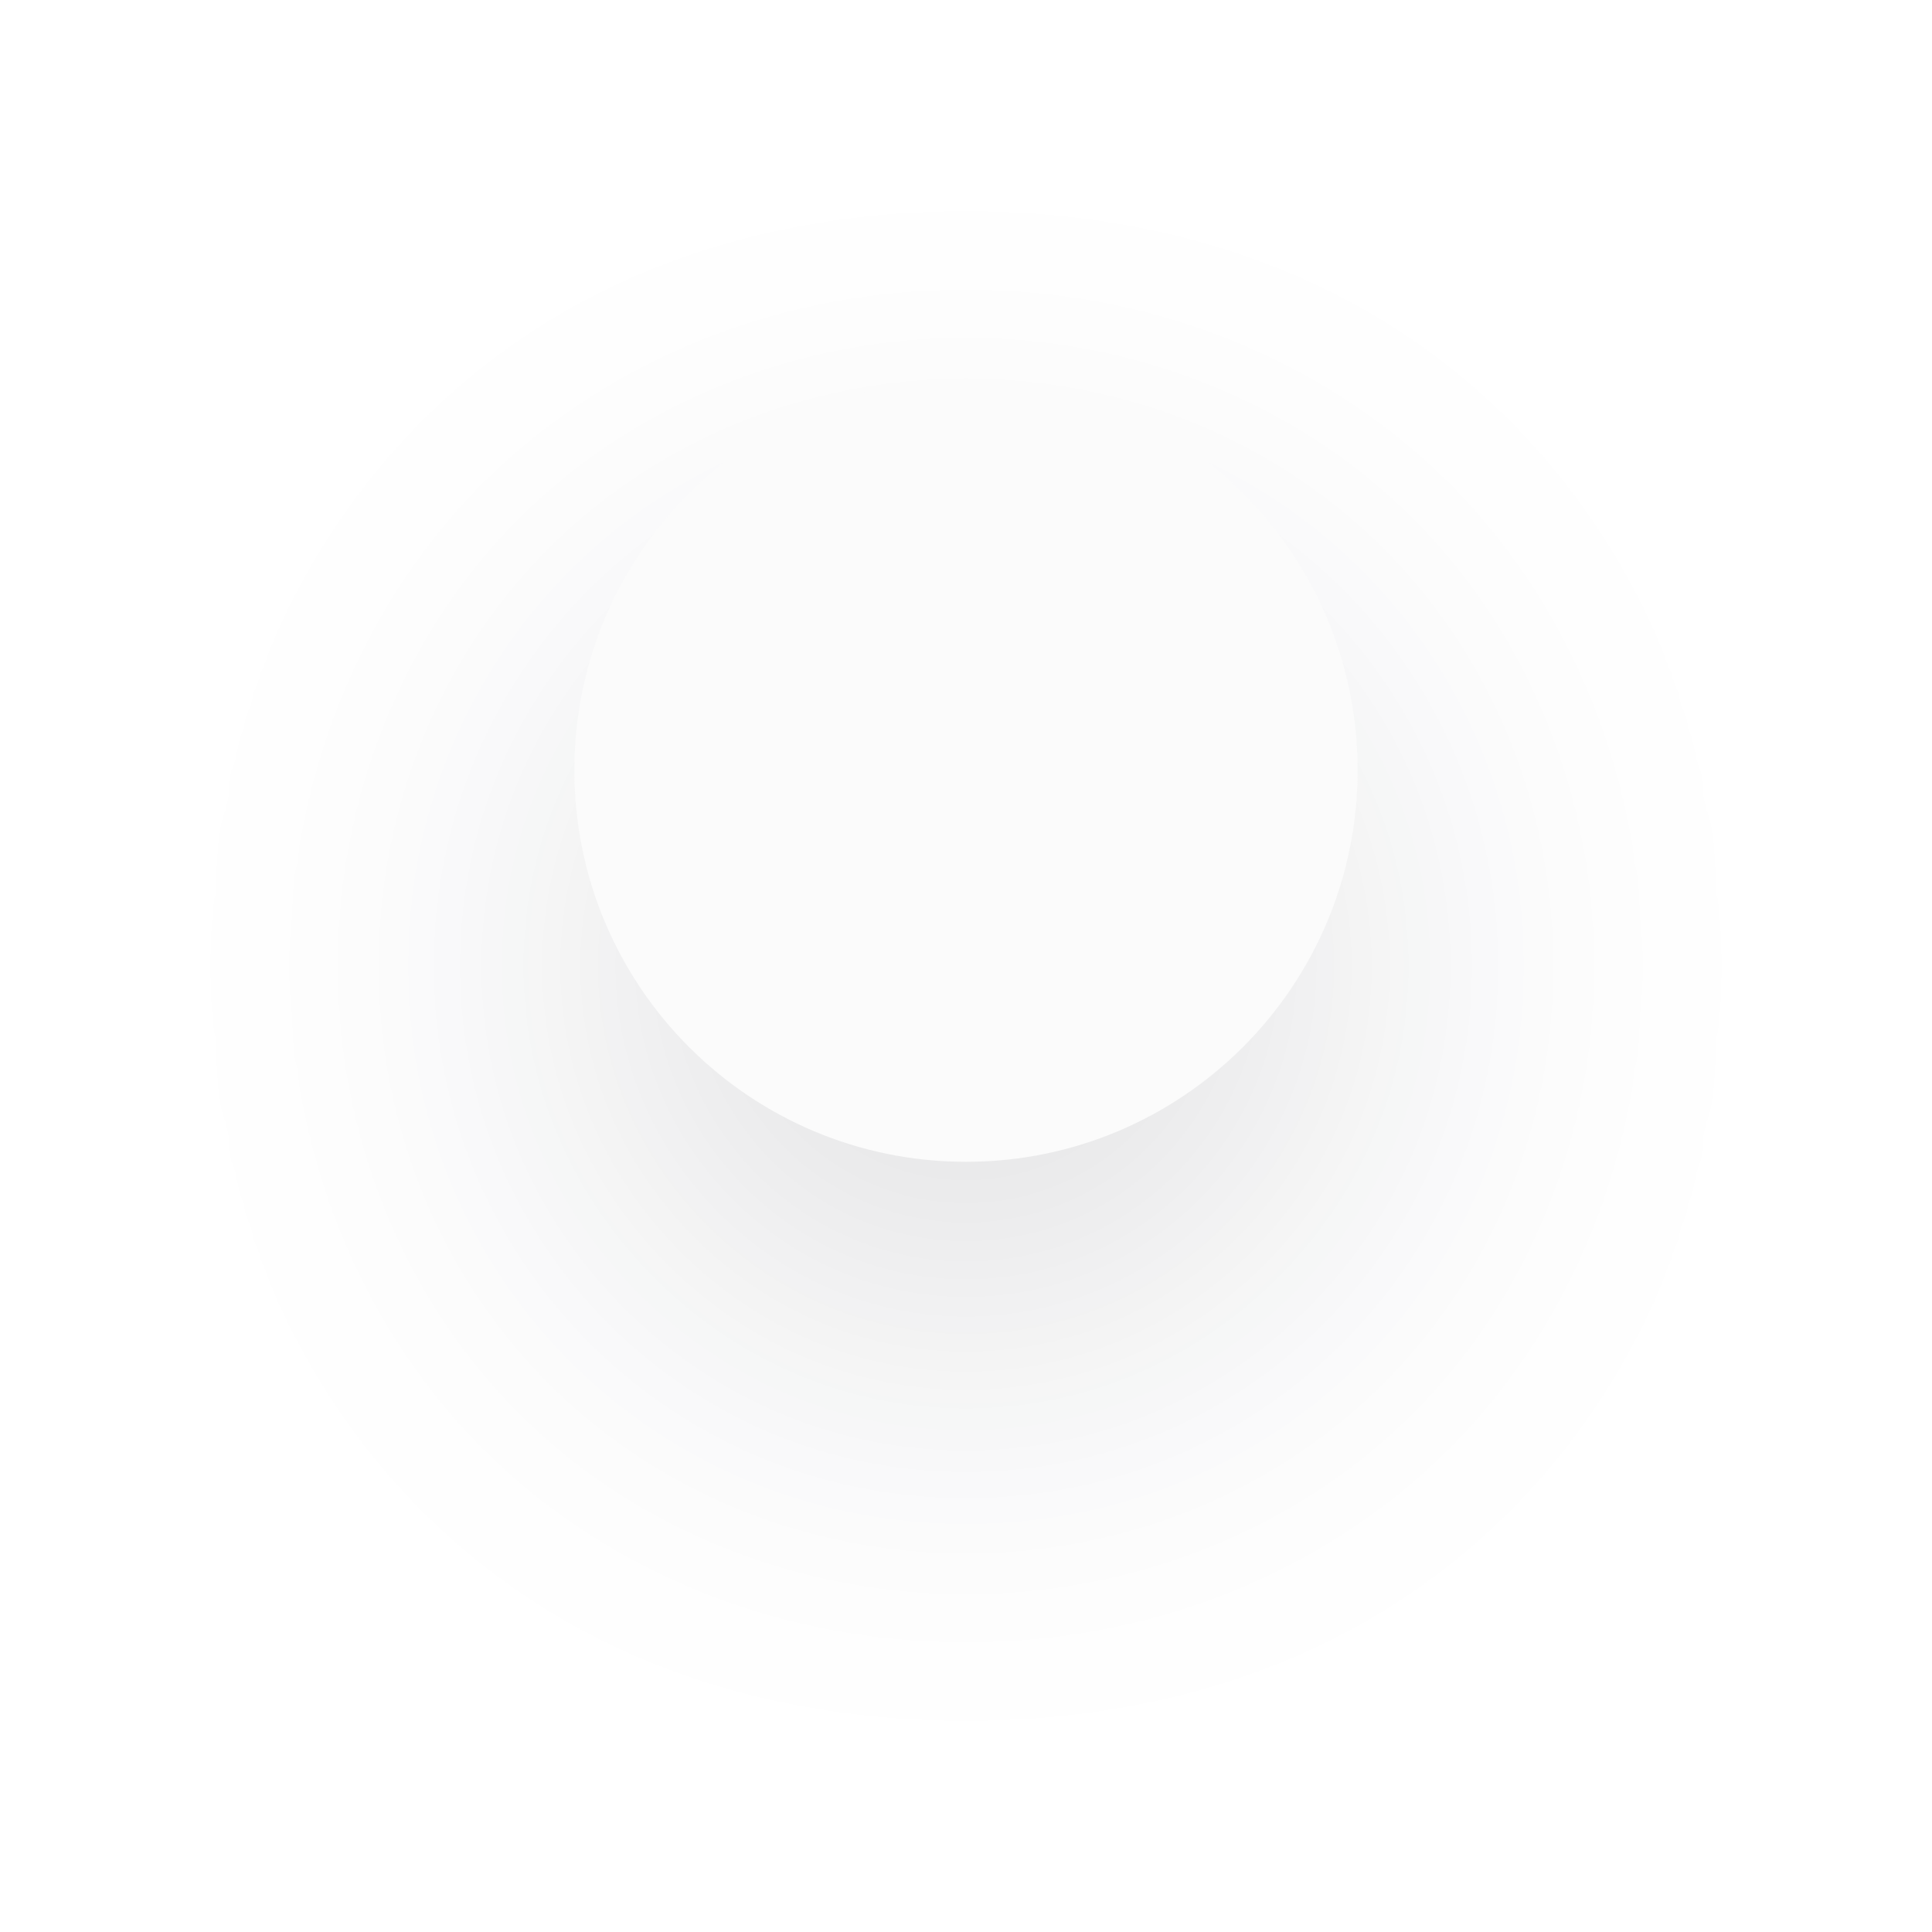
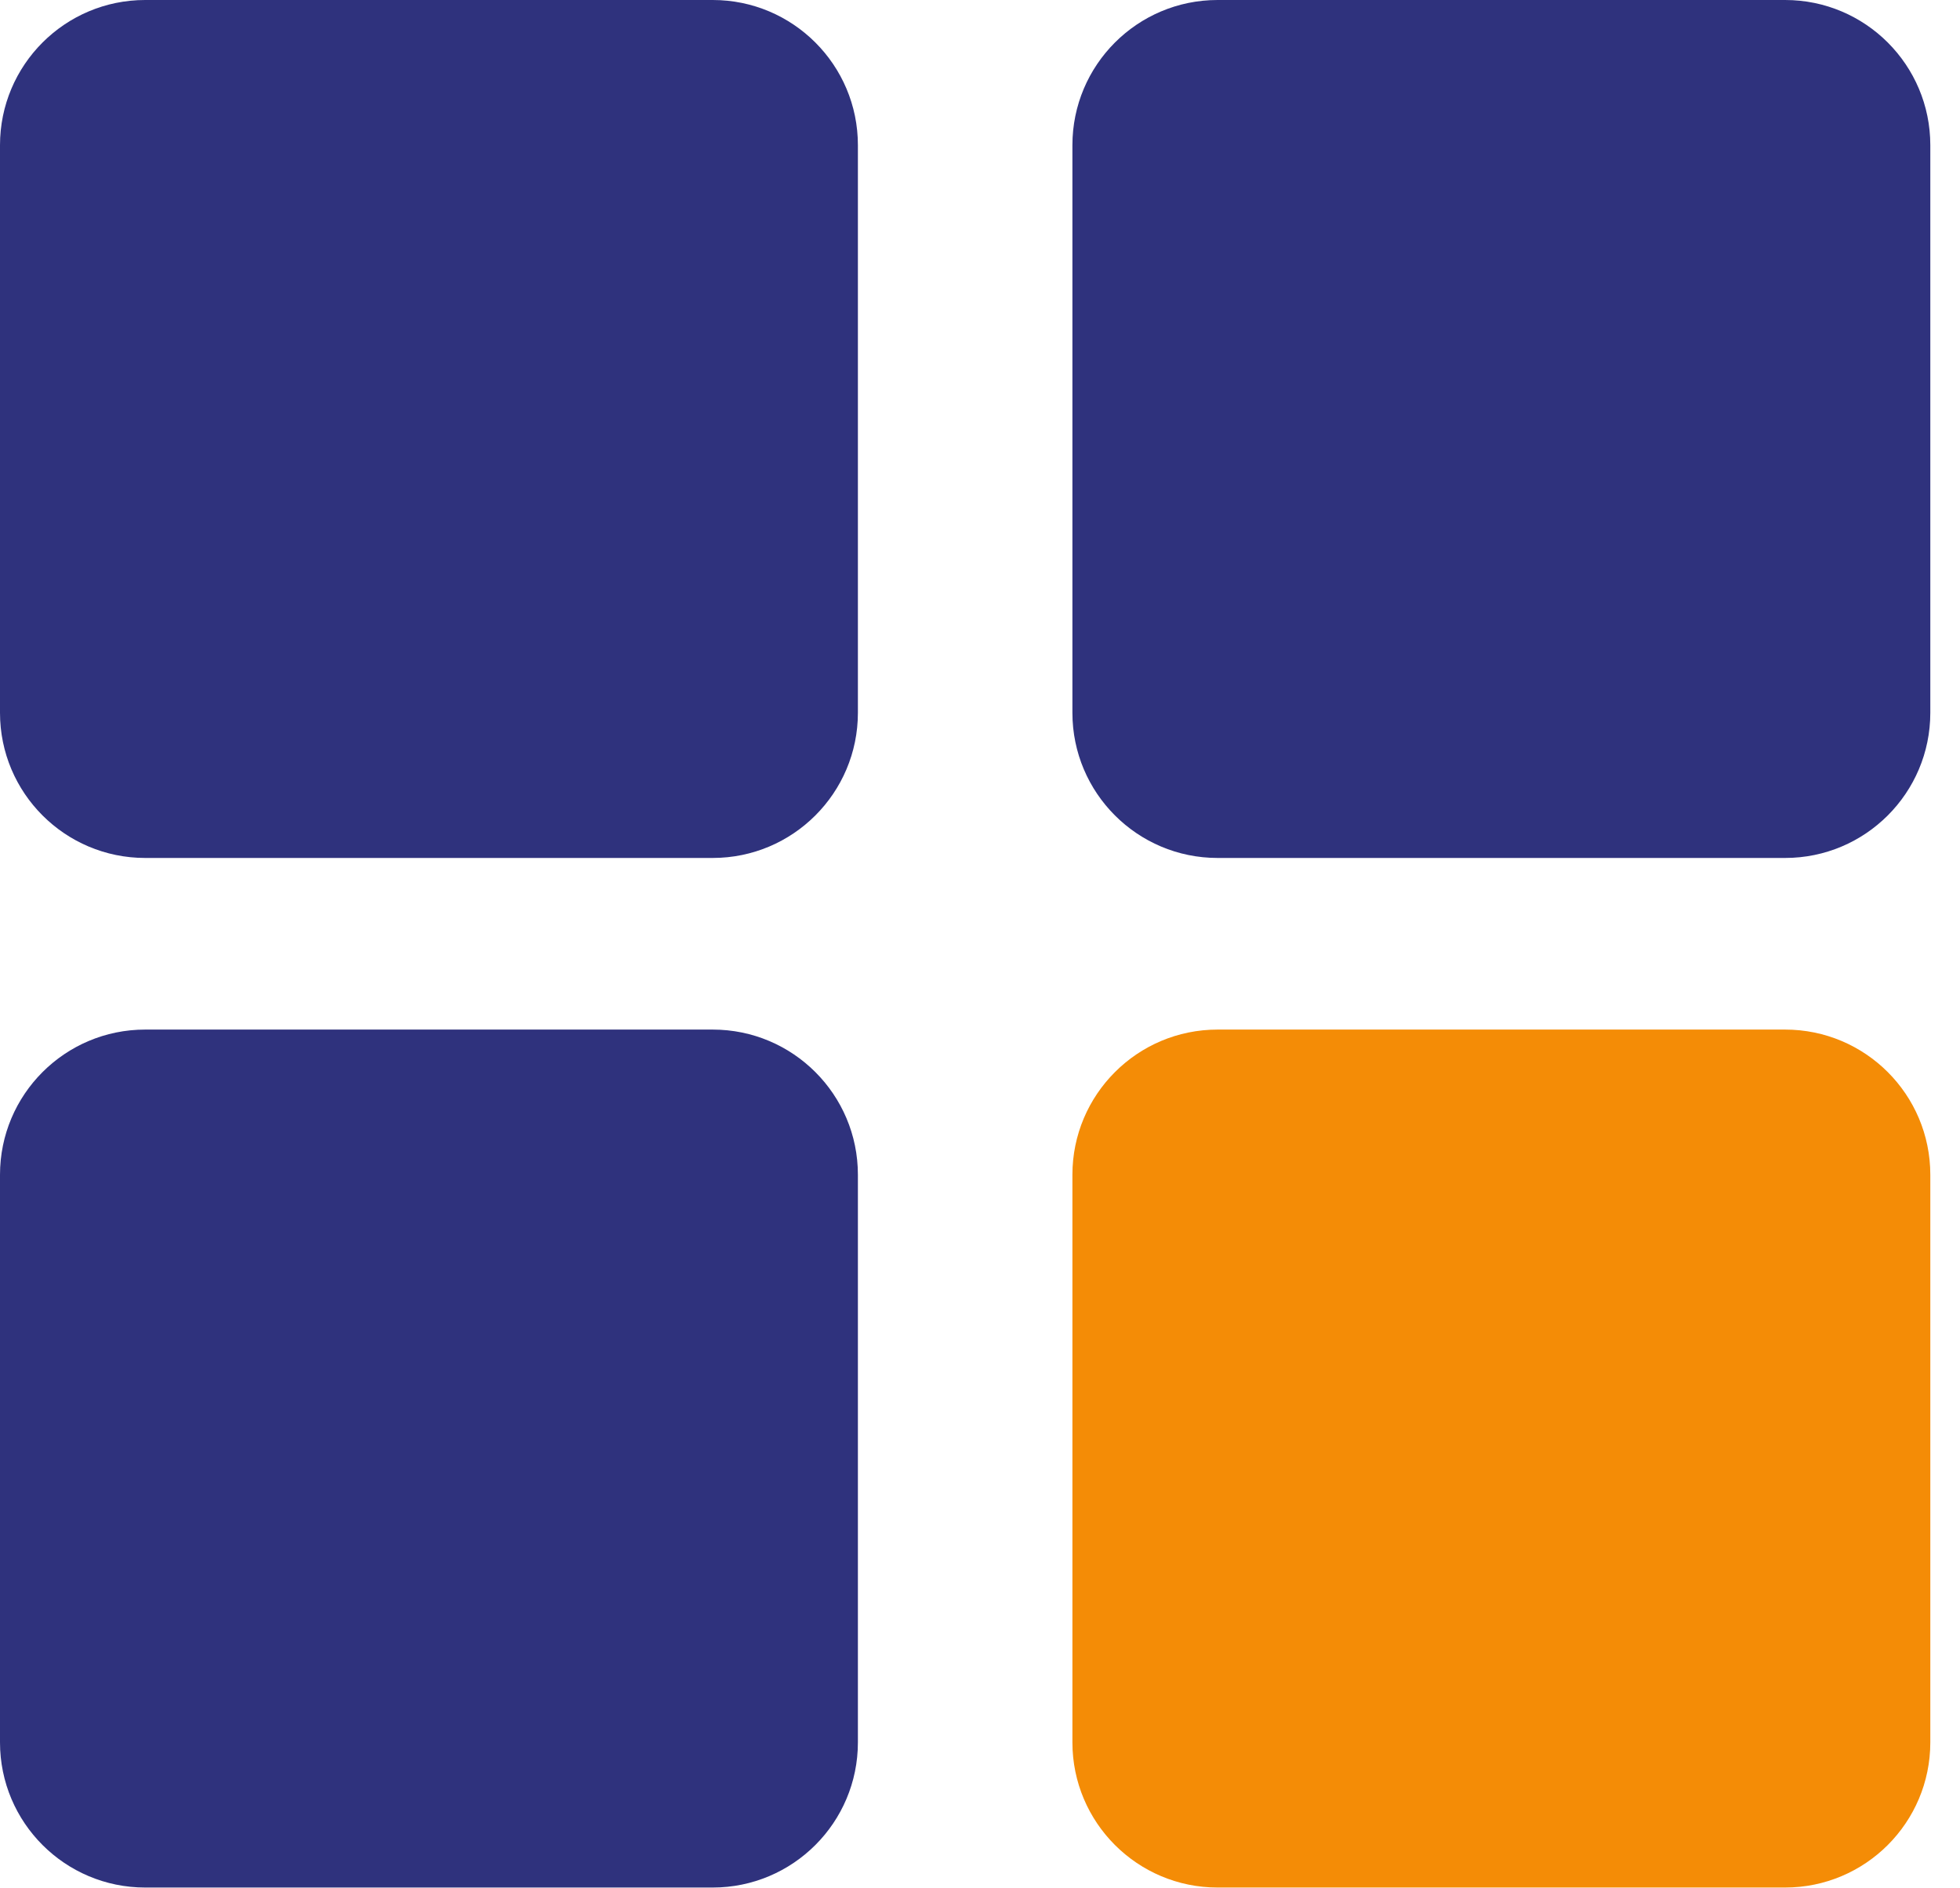
- <svg xmlns="http://www.w3.org/2000/svg" width="148" height="148" viewBox="0 0 148 148" fill="none">
-   <g filter="url(#filter0_d_125_19)">
-     <circle cx="74" cy="59" r="30" fill="#FBFBFB" />
-   </g>
-   <defs>
-     <filter id="filter0_d_125_19" x="0" y="0" width="148" height="148" filterUnits="userSpaceOnUse" color-interpolation-filters="sRGB">
-       <feFlood flood-opacity="0" result="BackgroundImageFix" />
-       <feColorMatrix in="SourceAlpha" type="matrix" values="0 0 0 0 0 0 0 0 0 0 0 0 0 0 0 0 0 0 127 0" result="hardAlpha" />
-       <feOffset dy="15" />
-       <feGaussianBlur stdDeviation="22" />
-       <feColorMatrix type="matrix" values="0 0 0 0 0.051 0 0 0 0 0.059 0 0 0 0 0.11 0 0 0 0.12 0" />
-       <feBlend mode="normal" in2="BackgroundImageFix" result="effect1_dropShadow_125_19" />
-       <feBlend mode="normal" in="SourceGraphic" in2="effect1_dropShadow_125_19" result="shape" />
-     </filter>
-   </defs>
+ <svg xmlns="http://www.w3.org/2000/svg" width="27" height="26" viewBox="0 0 27 26" fill="none">
+   <rect width="11.818" height="11.818" rx="2" fill="#2F327D" />
+   <rect y="14.182" width="11.818" height="11.818" rx="2" fill="#2F327D" />
+   <rect x="14.773" width="11.818" height="11.818" rx="2" fill="#2F327D" />
+   <rect x="14.773" y="14.182" width="11.818" height="11.818" rx="2" fill="#F48C06" />
</svg>
